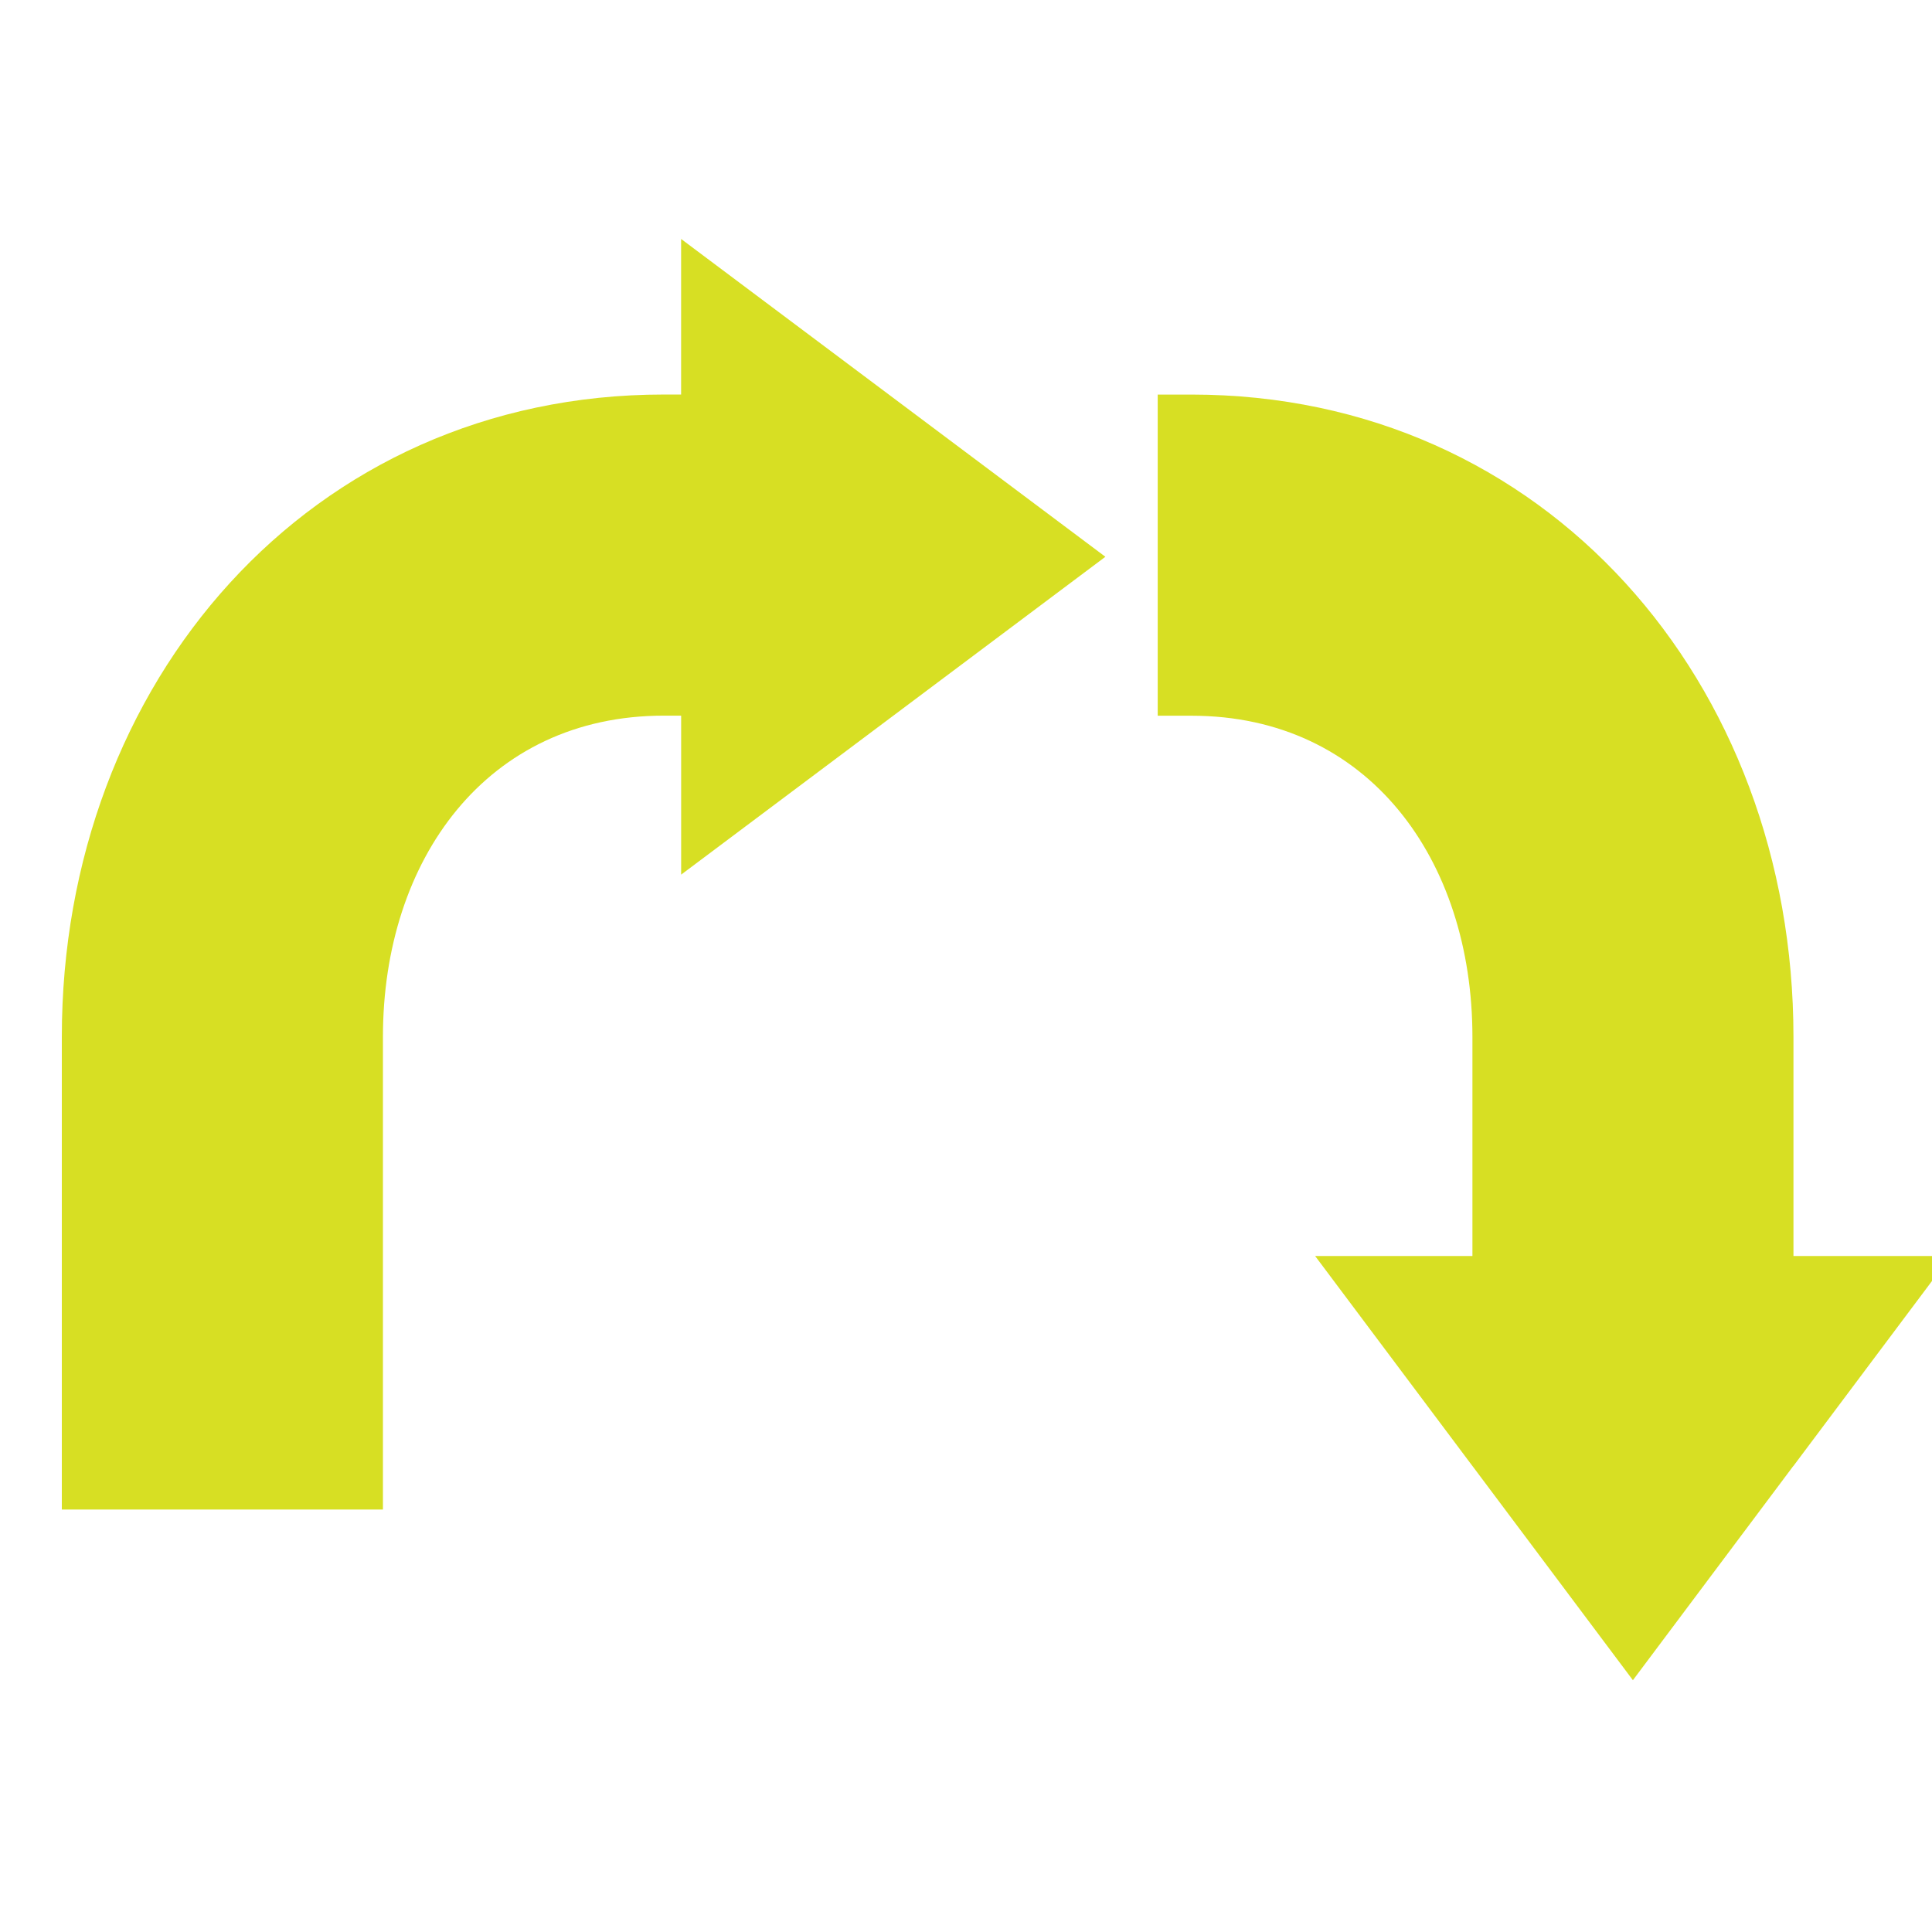
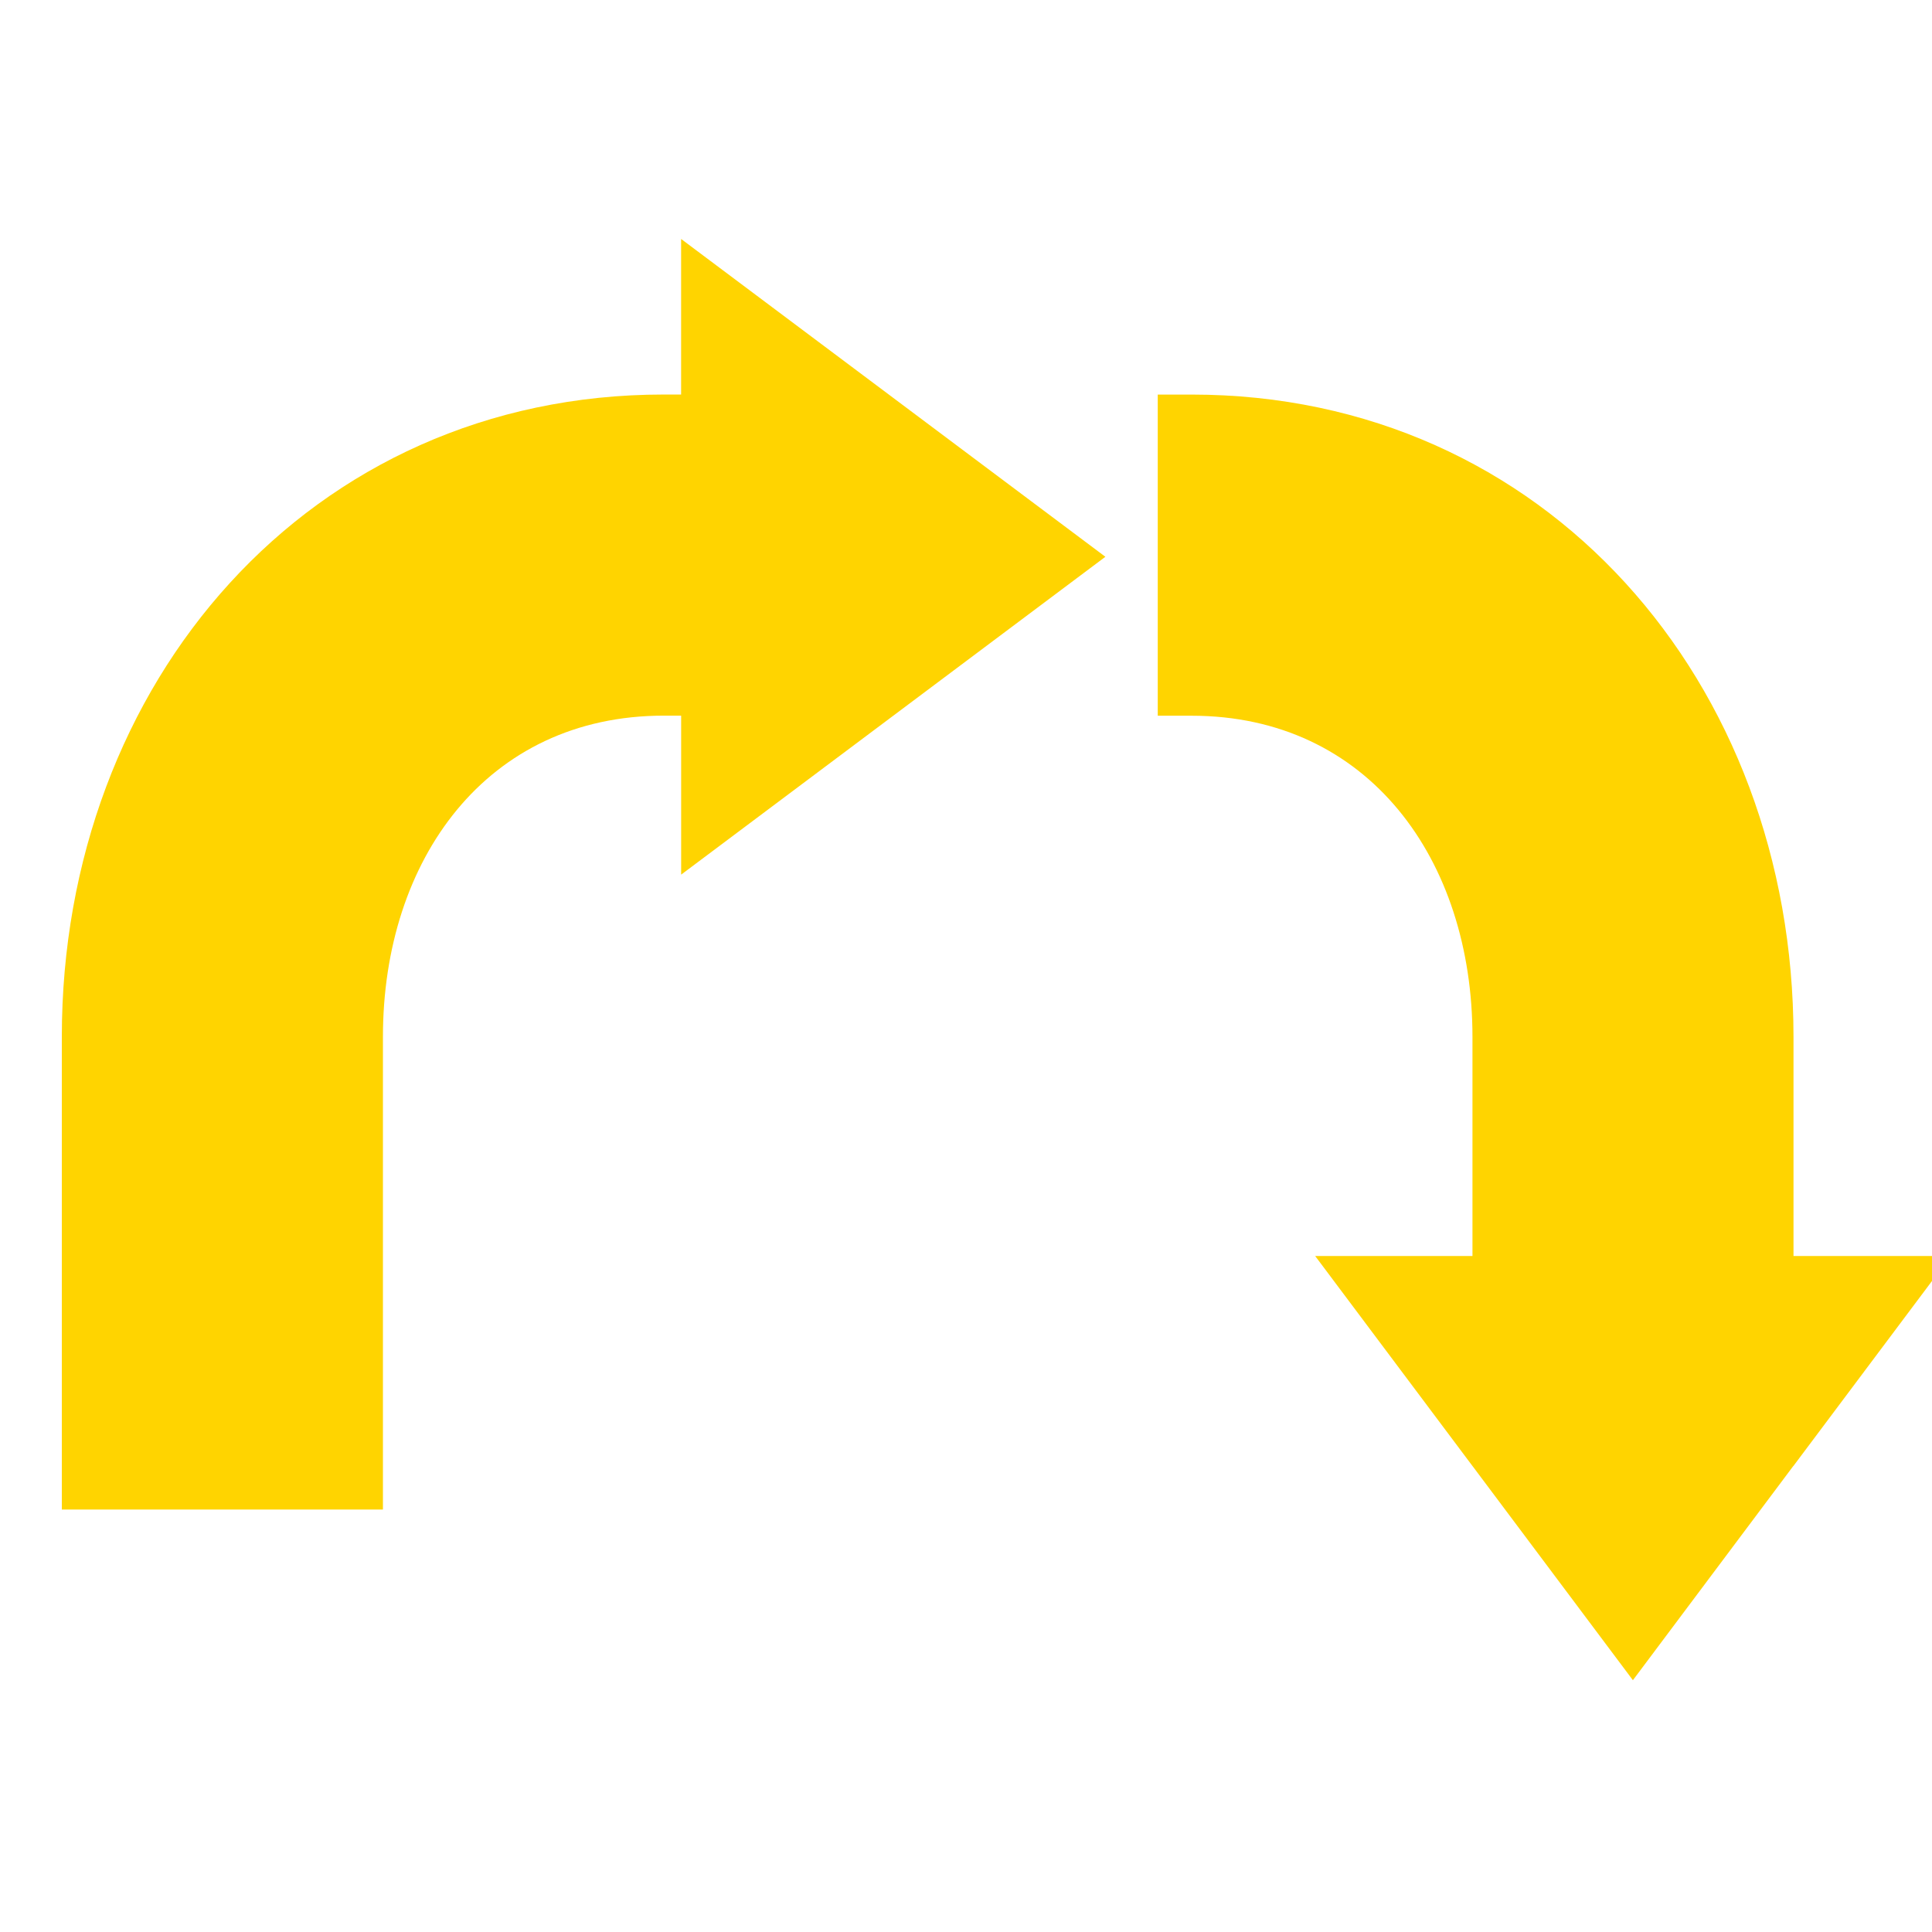
<svg xmlns="http://www.w3.org/2000/svg" version="1.1" id="Layer_1" x="0px" y="0px" width="48px" height="48px" viewBox="0 0 48 48" enable-background="new 0 0 48 48" xml:space="preserve">
-   <path fill="#D7DF23" d="M44.558,31.203V25.76c0-8.799-6.156-15.957-14.955-15.957h-0.84v7.979h0.84c4.399,0,6.979,3.578,6.979,7.979  v5.444h-3.908l3.908,5.217v0.002h0.002l3.985,5.32l3.984-5.32h0.004v-0.002l3.908-5.217h-3.908V31.203z" />
-   <path fill="#D7DF23" d="M16.922,9.802H16.49c-8.798,0-14.954,7.158-14.954,15.955v11.747h7.978V25.757  c0-4.398,2.578-7.977,6.977-7.977h0.432v3.95l10.54-7.897L16.922,5.937V9.802z" />
+   <path fill="#FFD400" d="M44.559,31.203V25.76c0-8.799-6.156-15.957-14.955-15.957h-0.84v7.979h0.84c4.398,0,6.979,3.578,6.979,7.979  v5.444h-3.908l3.908,5.217v0.002h0.002l3.984,5.32l3.984-5.32h0.004v-0.002l3.908-5.217h-3.908v-0.002H44.559z" />
+   <path fill="#FFD400" d="M16.922,9.802H16.49c-8.798,0-14.954,7.158-14.954,15.955v11.747h7.978V25.757  c0-4.398,2.578-7.977,6.977-7.977h0.432v3.95l10.54-7.897L16.922,5.937V9.802z" />
</svg>
